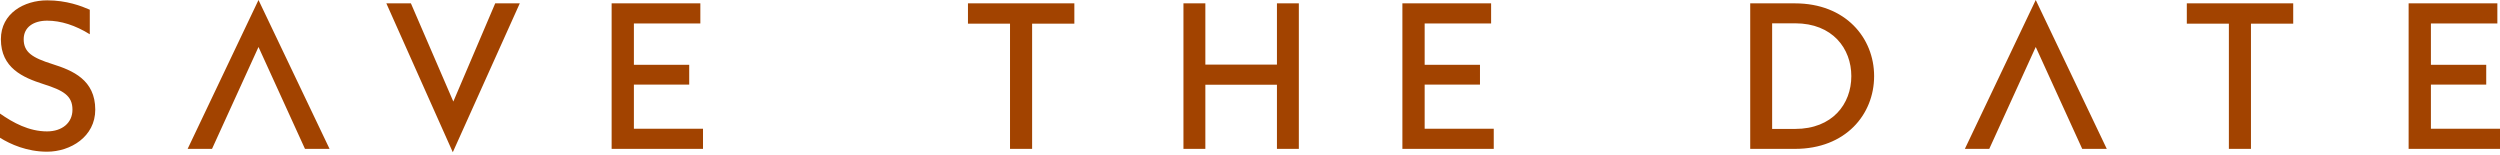
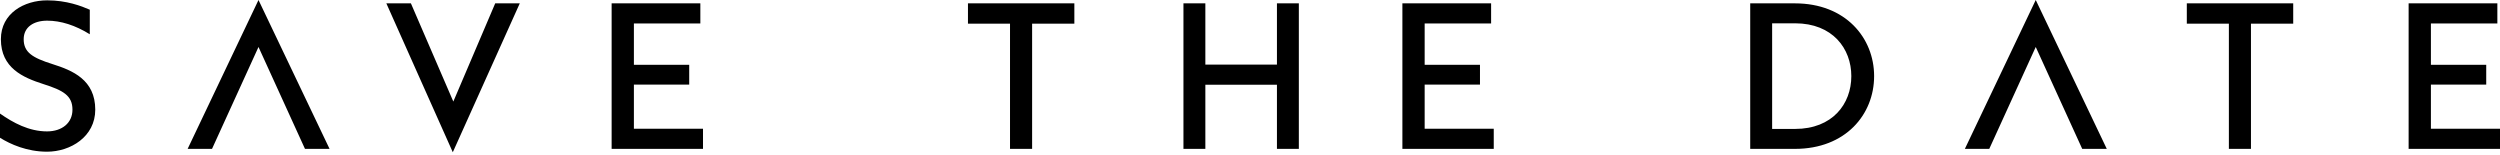
<svg xmlns="http://www.w3.org/2000/svg" width="600" height="37" viewBox="0 0 600 37" fill="none">
-   <path d="M45.033 35.73H50.885L62.04 11.274L73.195 35.73H79.094L62.04 0L45.033 35.73ZM471.567 35.73H477.423L488.578 11.274L499.733 35.73H505.628L488.578 0L471.567 35.73ZM430.827 30.941H425.313V5.594H430.827C439.818 5.594 444.317 11.655 444.317 18.267C444.317 24.967 439.778 30.941 430.827 30.941ZM430.784 0.805H420.052V35.73H430.784C442.958 35.73 449.788 27.464 449.788 18.267C449.788 9.114 442.958 0.805 430.784 0.805ZM583.418 30.901V20.305H596.694V15.556H583.418V5.637H599.366V0.805H578.07V35.73H600V30.901H583.418ZM524.835 5.681H534.931V35.73H540.232V5.681H550.372V0.805H524.835V5.681ZM341.918 20.305H355.194V15.556H341.918V5.637H357.866V0.805H336.574V35.73H358.5V30.901H341.918V20.305ZM108.798 24.372L98.618 0.805H92.723L108.671 36.534L124.746 0.805H118.851L108.798 24.372ZM152.135 20.305H165.411V15.556H152.135V5.637H168.083V0.805H146.791V35.73H168.721V30.901H152.135V20.305ZM12.598 15.385C7.762 13.859 5.685 12.547 5.685 9.411C5.685 6.485 8.103 4.959 11.326 4.959C14.592 4.959 18.069 6.061 21.549 8.222V2.331C19.512 1.439 15.992 0.083 11.326 0.083C5.812 0.083 0.214 3.179 0.214 9.411C0.214 16.317 5.514 18.608 10.394 20.174C15.227 21.7 17.391 22.973 17.391 26.322C17.391 29.502 14.89 31.535 11.282 31.535C6.957 31.535 3.14 29.458 0 27.254V33.062C2.505 34.627 6.489 36.407 11.282 36.407C16.923 36.407 22.862 32.808 22.862 26.322C22.862 19.159 17.435 16.911 12.598 15.385ZM232.311 5.681H242.404V35.73H247.708V5.681H257.845V0.805H232.311V5.681ZM306.466 15.512H289.285V0.805H284.028V35.73H289.285V20.344H306.466V35.73H311.722V0.805H306.466V15.512Z" fill="#A24300" />
+   <path d="M45.033 35.73H50.885L62.04 11.274L73.195 35.73H79.094L62.04 0L45.033 35.73ZM471.567 35.73H477.423L488.578 11.274L499.733 35.73H505.628L488.578 0L471.567 35.73ZM430.827 30.941H425.313V5.594H430.827C439.818 5.594 444.317 11.655 444.317 18.267C444.317 24.967 439.778 30.941 430.827 30.941ZM430.784 0.805H420.052V35.73H430.784C442.958 35.73 449.788 27.464 449.788 18.267C449.788 9.114 442.958 0.805 430.784 0.805ZM583.418 30.901V20.305H596.694V15.556H583.418V5.637H599.366V0.805H578.07V35.73H600V30.901H583.418ZM524.835 5.681H534.931V35.73H540.232V5.681H550.372V0.805H524.835V5.681ZM341.918 20.305H355.194V15.556H341.918V5.637H357.866V0.805H336.574V35.73H358.5V30.901H341.918V20.305ZM108.798 24.372L98.618 0.805H92.723L108.671 36.534L124.746 0.805H118.851L108.798 24.372ZM152.135 20.305H165.411V15.556H152.135V5.637H168.083V0.805H146.791V35.73H168.721V30.901H152.135V20.305ZM12.598 15.385C7.762 13.859 5.685 12.547 5.685 9.411C5.685 6.485 8.103 4.959 11.326 4.959C14.592 4.959 18.069 6.061 21.549 8.222V2.331C19.512 1.439 15.992 0.083 11.326 0.083C5.812 0.083 0.214 3.179 0.214 9.411C0.214 16.317 5.514 18.608 10.394 20.174C15.227 21.7 17.391 22.973 17.391 26.322C17.391 29.502 14.89 31.535 11.282 31.535C6.957 31.535 3.14 29.458 0 27.254V33.062C2.505 34.627 6.489 36.407 11.282 36.407C16.923 36.407 22.862 32.808 22.862 26.322C22.862 19.159 17.435 16.911 12.598 15.385ZM232.311 5.681H242.404V35.73H247.708V5.681H257.845V0.805H232.311V5.681ZM306.466 15.512H289.285V0.805H284.028V35.73H289.285V20.344H306.466V35.73H311.722V0.805H306.466V15.512Z" fill="currentColor" />
</svg>
